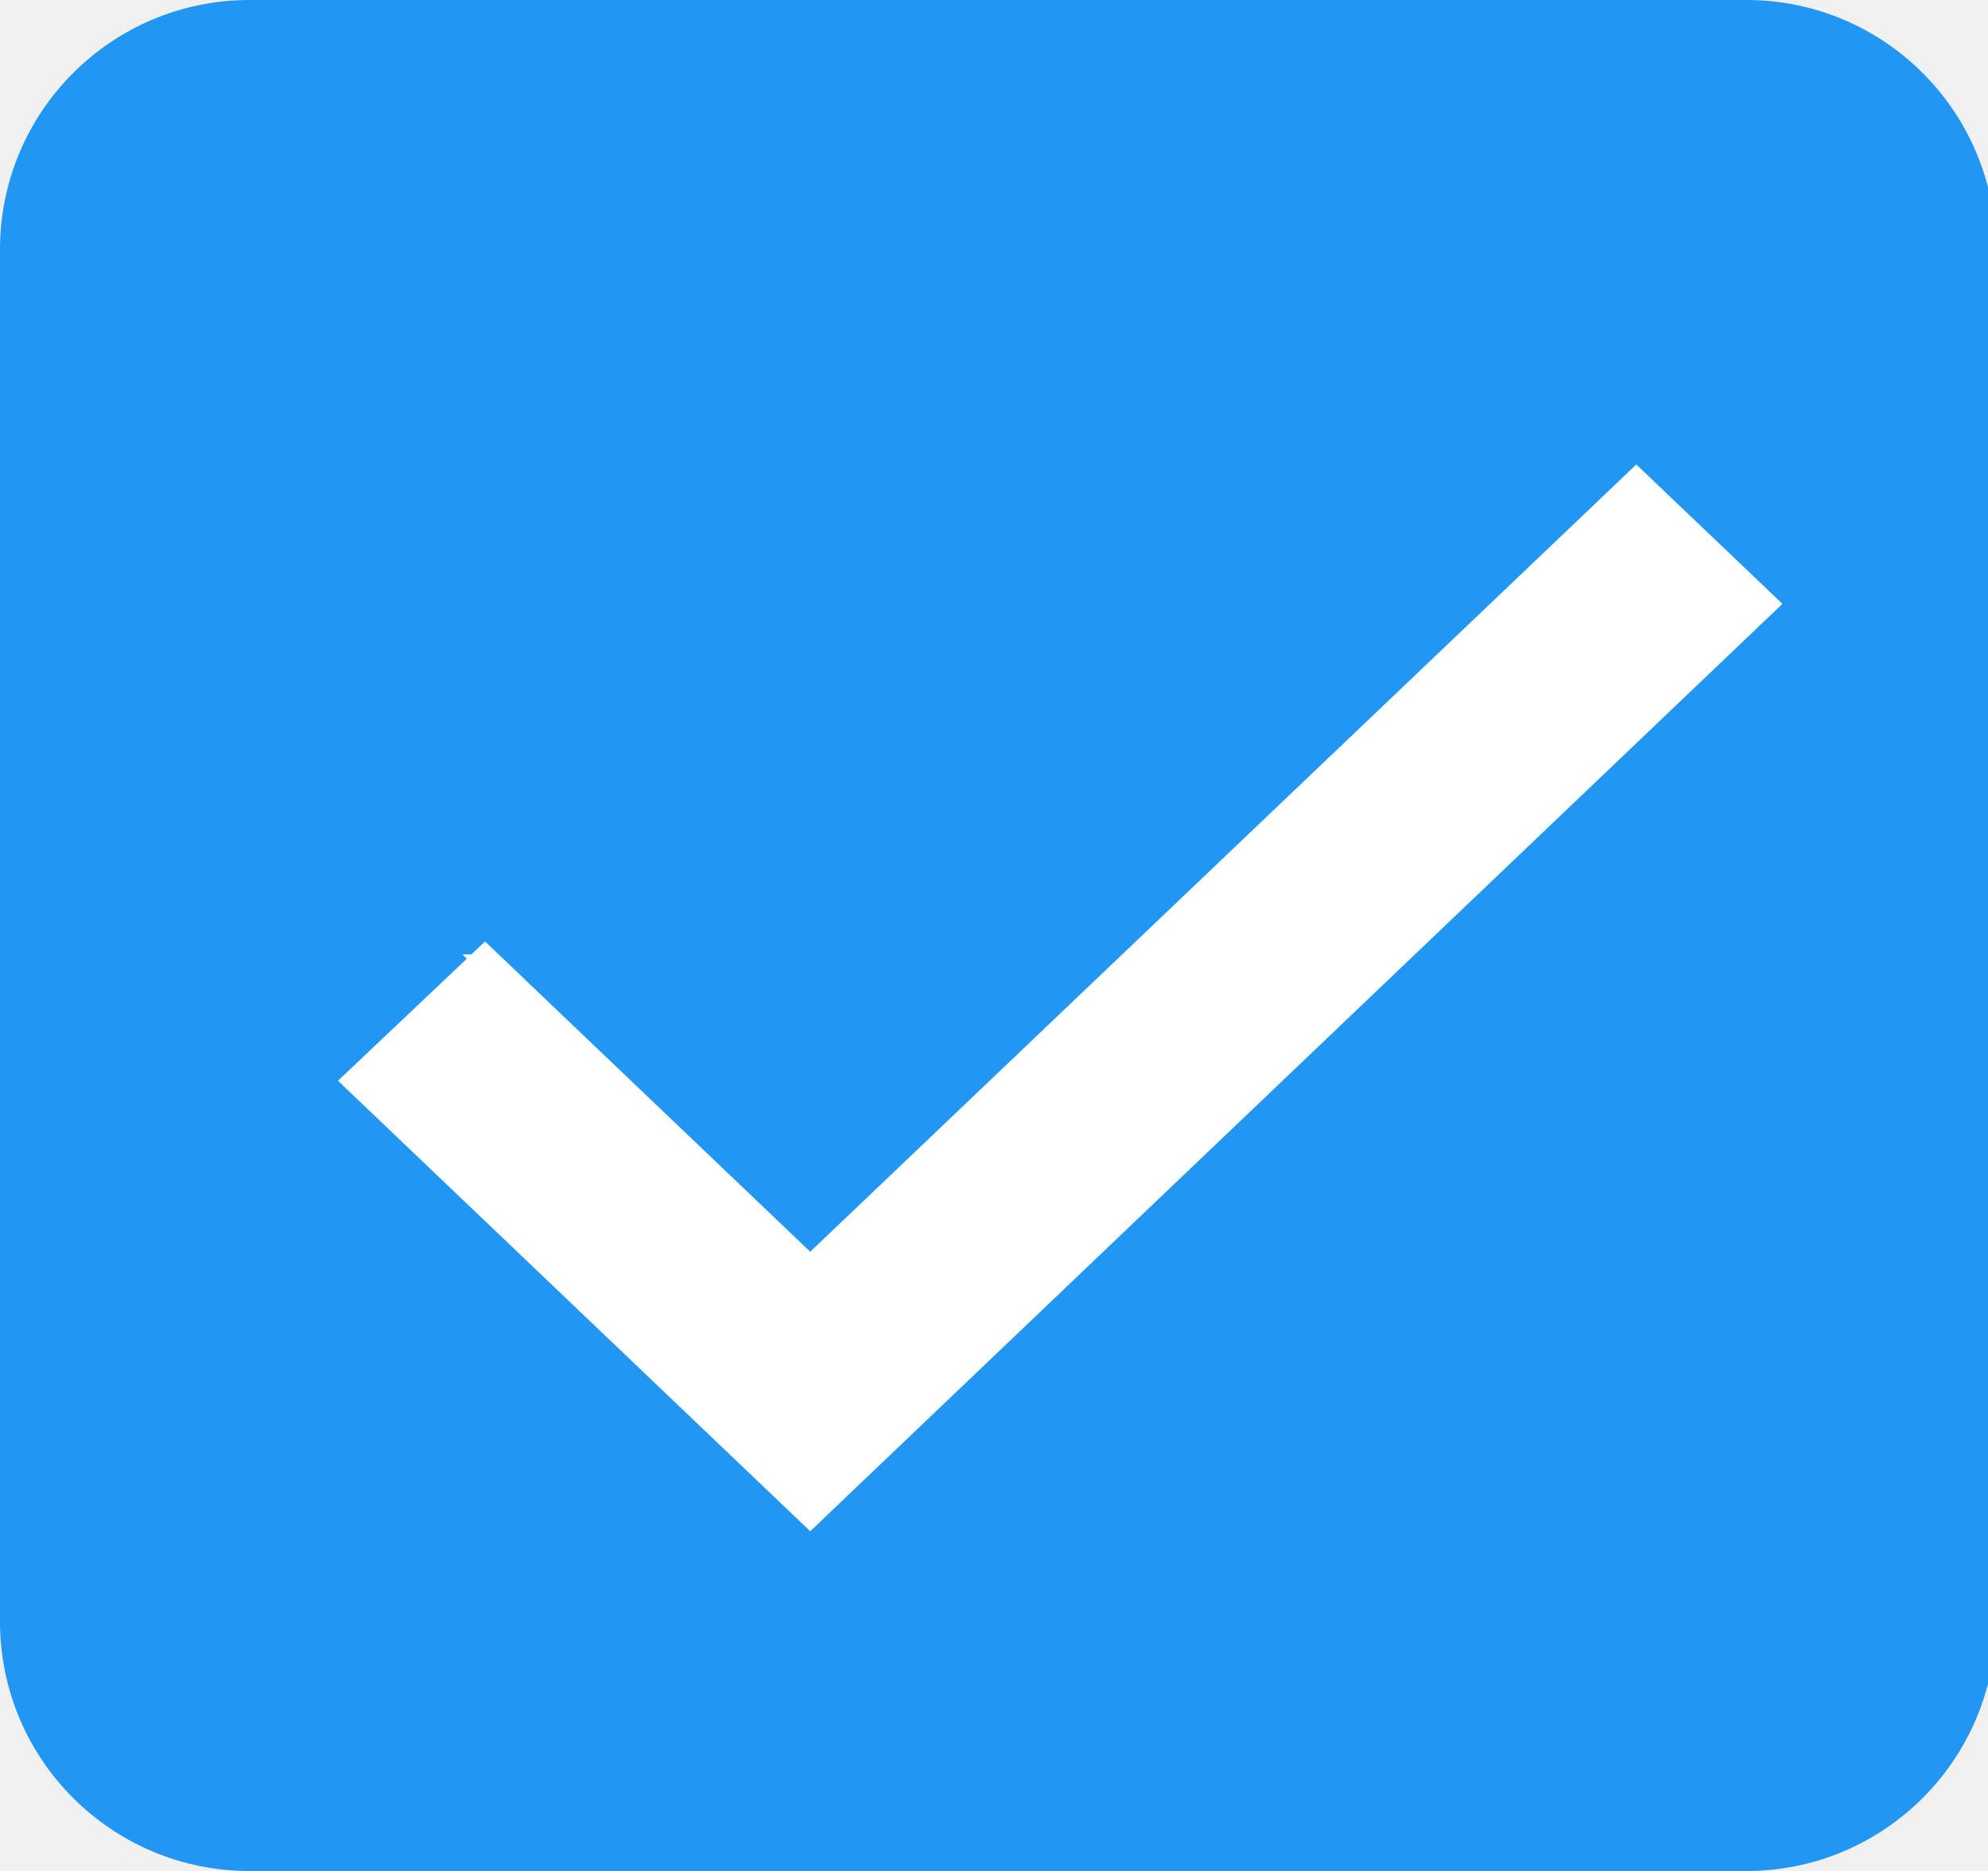
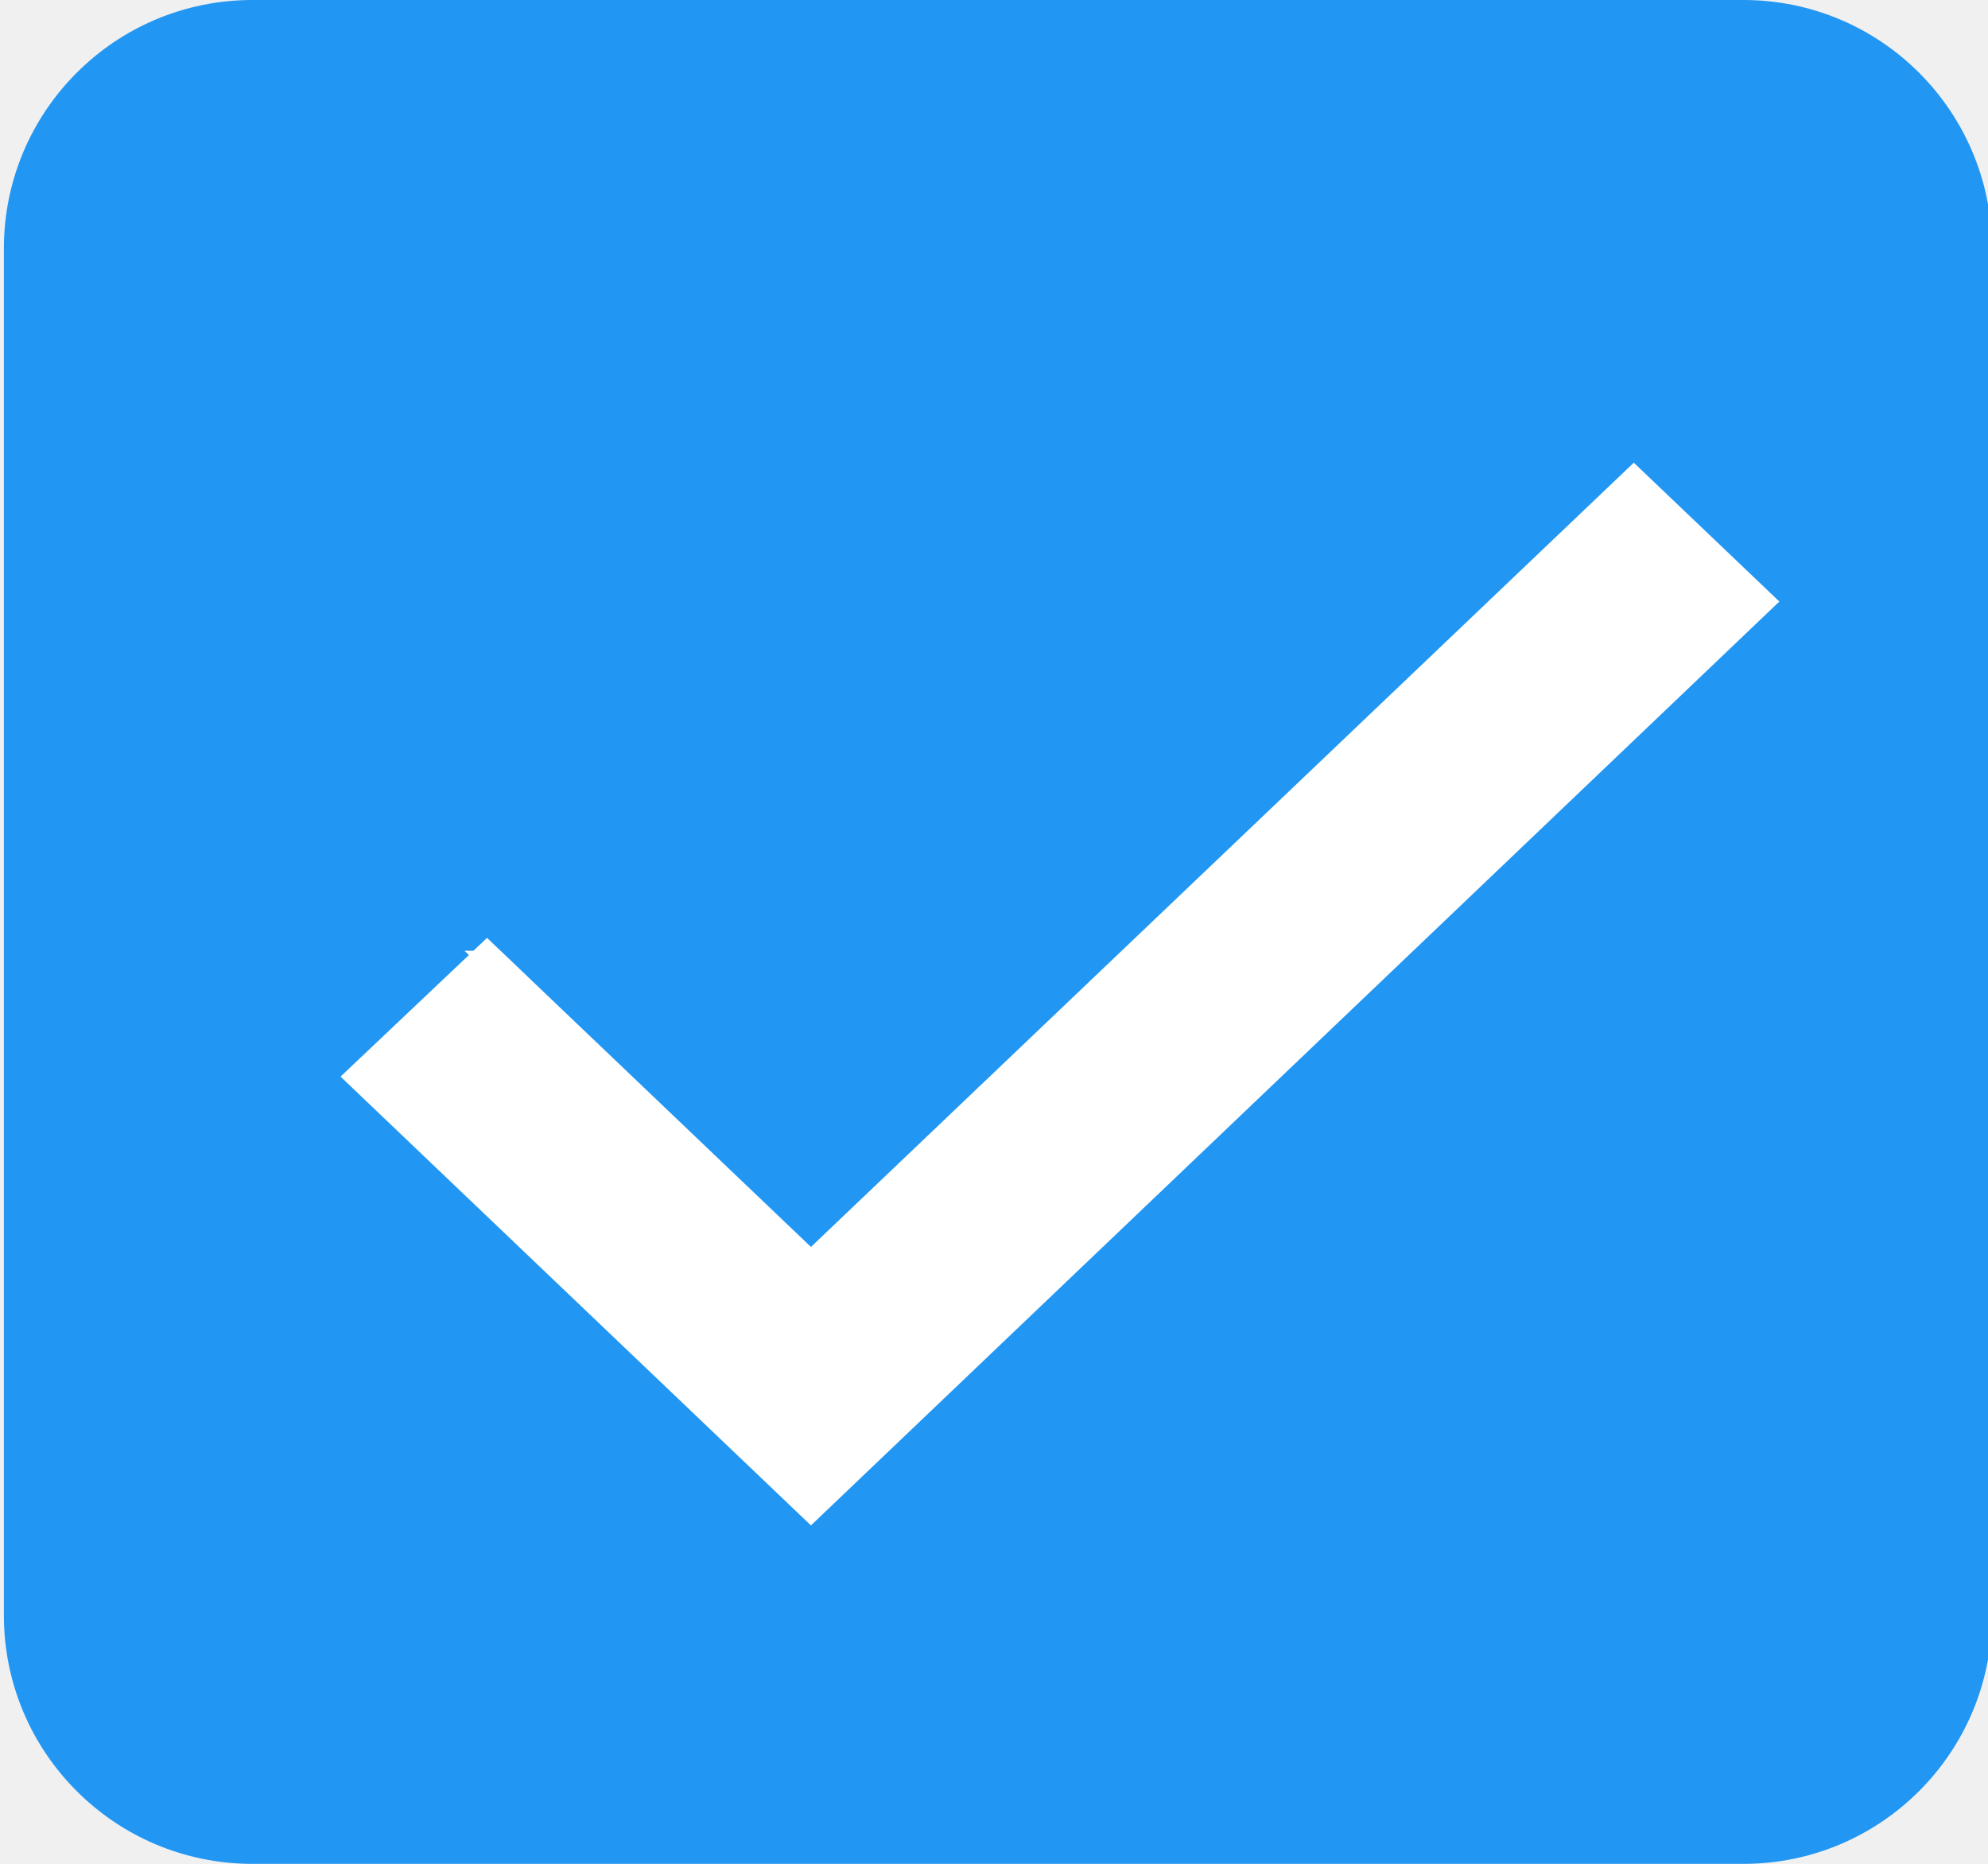
- <svg xmlns="http://www.w3.org/2000/svg" version="1.1" width="34" height="32" viewBox="0 0 34 32">
+ <svg xmlns="http://www.w3.org/2000/svg" version="1.1" width="16" height="15" viewBox="0 0 34 32">
  <path fill="#2196f3" d="M4.267 0h25.6c2.356 0 4.267 1.91 4.267 4.267v23.467c0 2.356-1.91 4.267-4.267 4.267h-25.6c-2.356 0-4.267-1.91-4.267-4.267v-23.467c0-2.356 1.91-4.267 4.267-4.267z" />
  <path fill="#fff" stroke="#fff" stroke-linejoin="miter" stroke-linecap="butt" stroke-miterlimit="4" stroke-width="0.427" d="M8.442 16.537l-0.147-0.14-2.205 2.088 7.767 7.41 16.318-15.567-2.19-2.089-14.128 13.465-5.416-5.167z" />
</svg>
